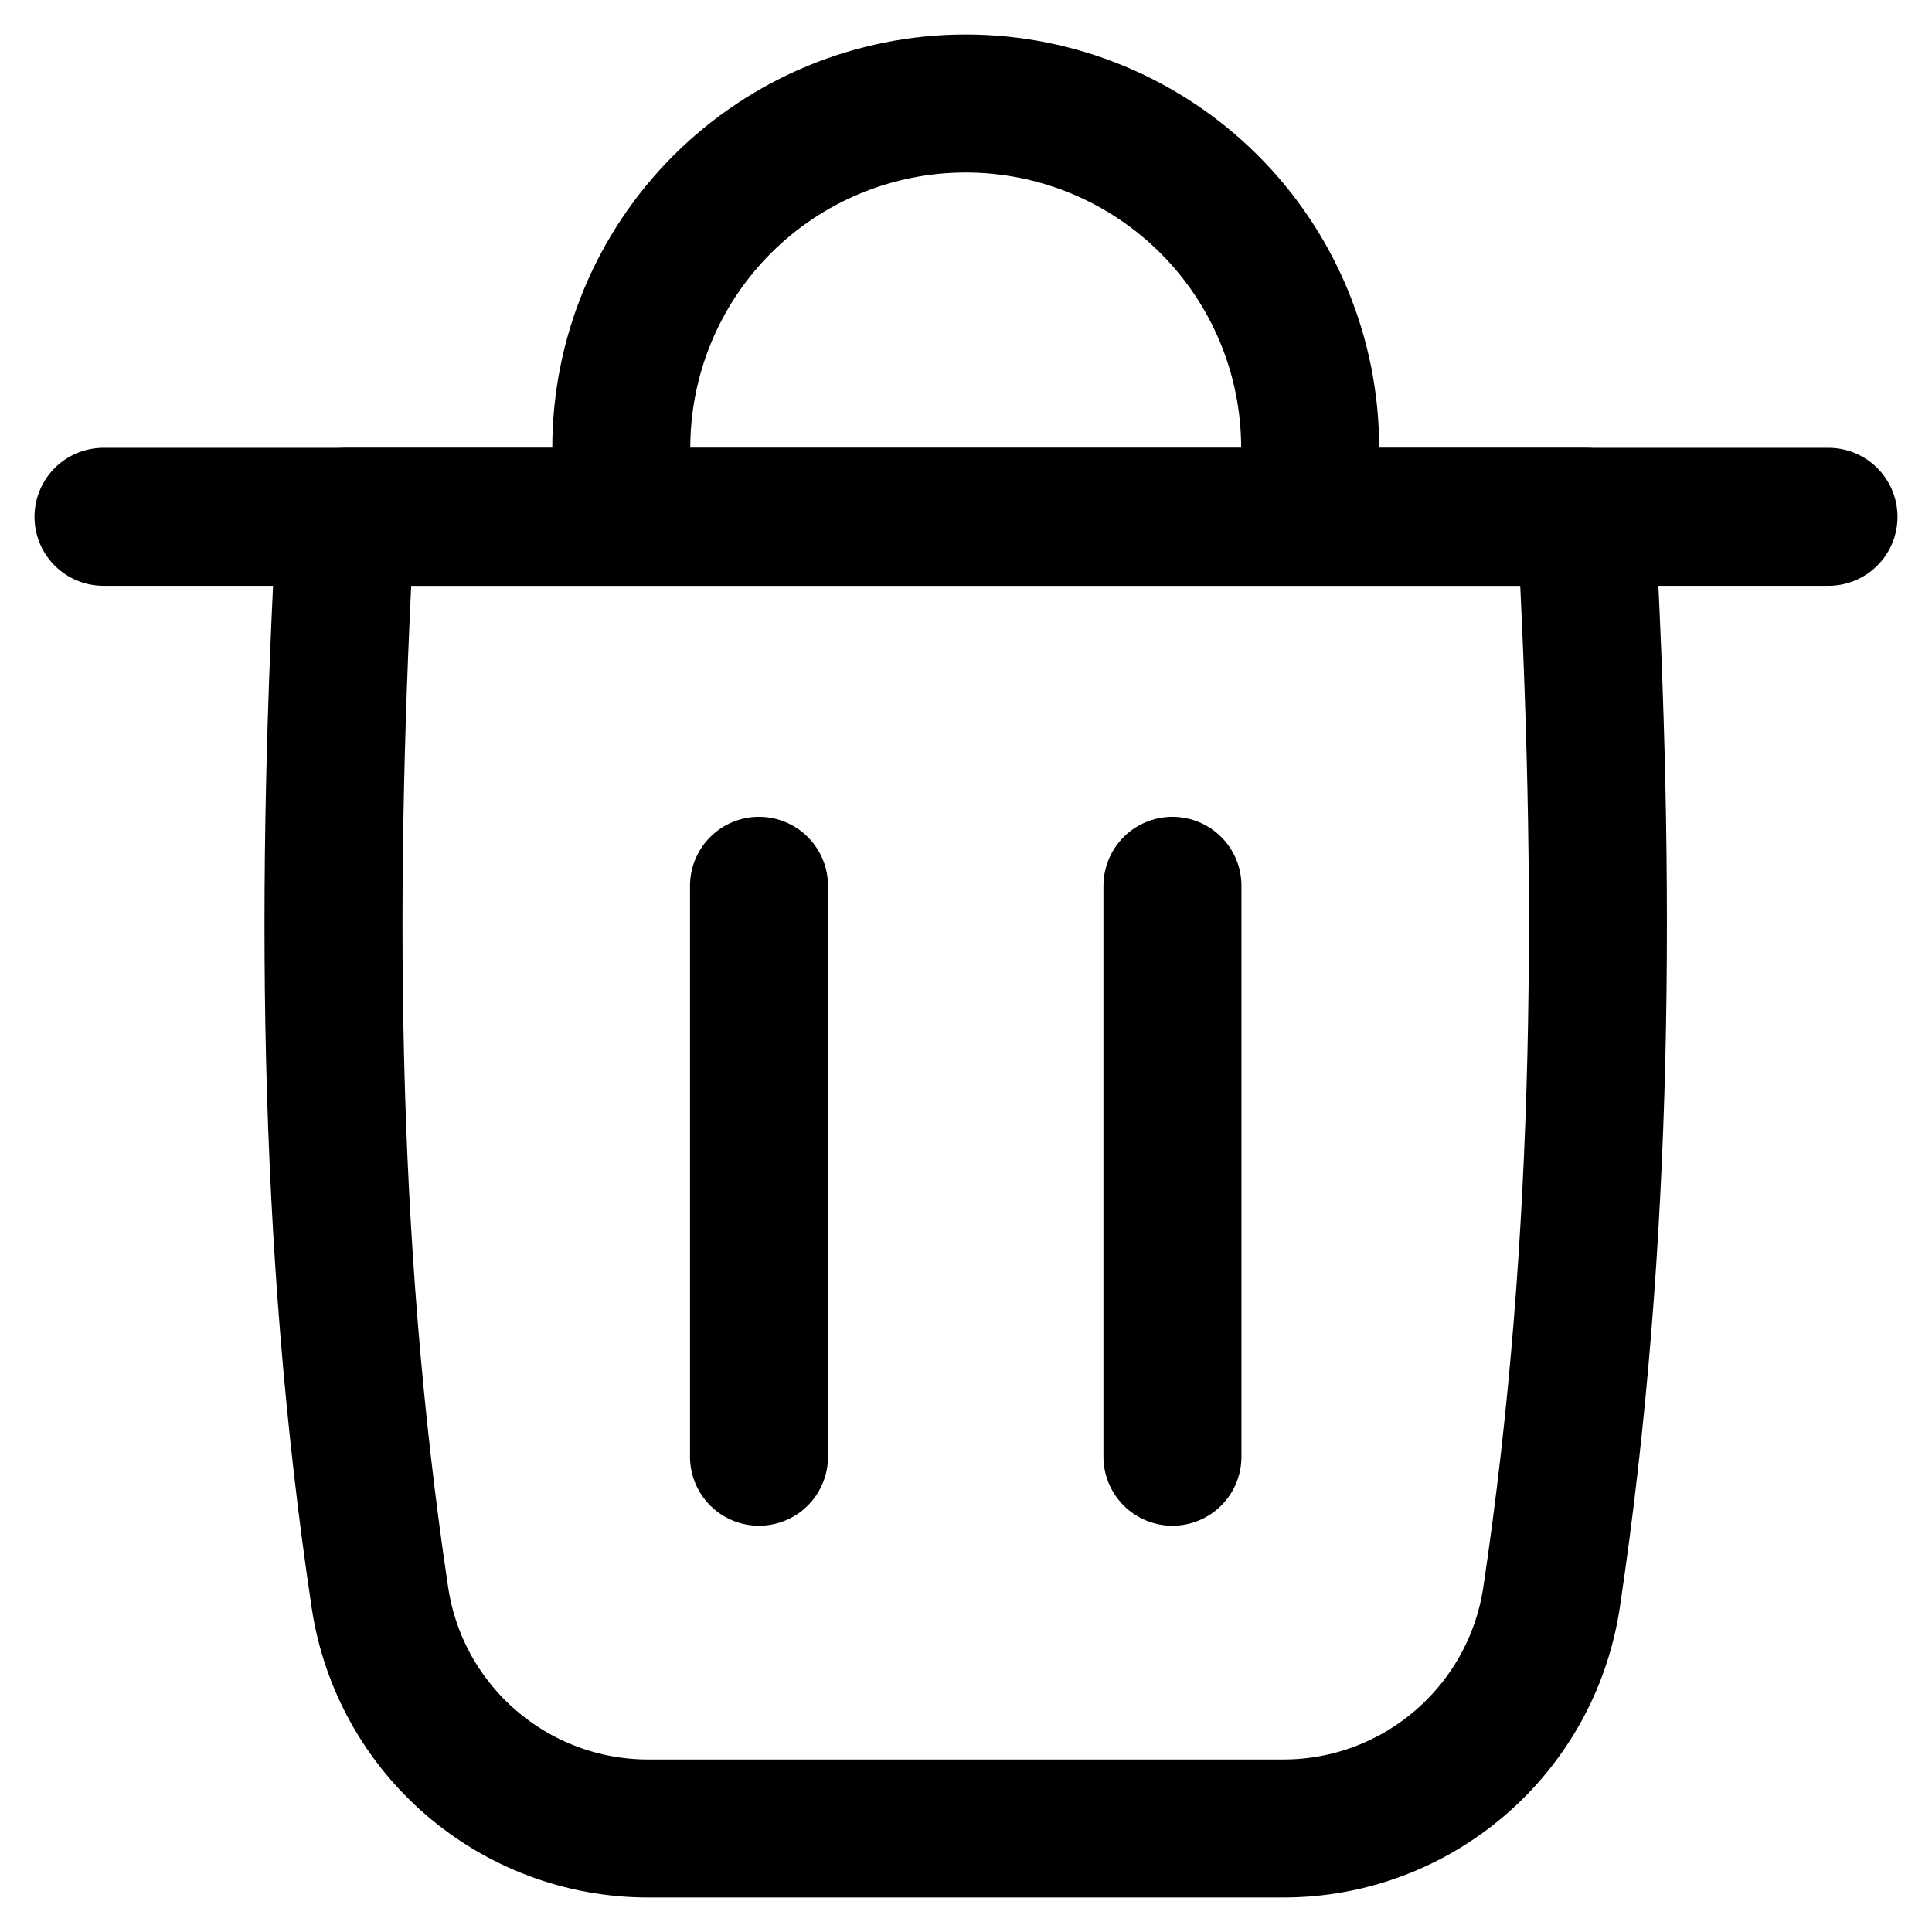
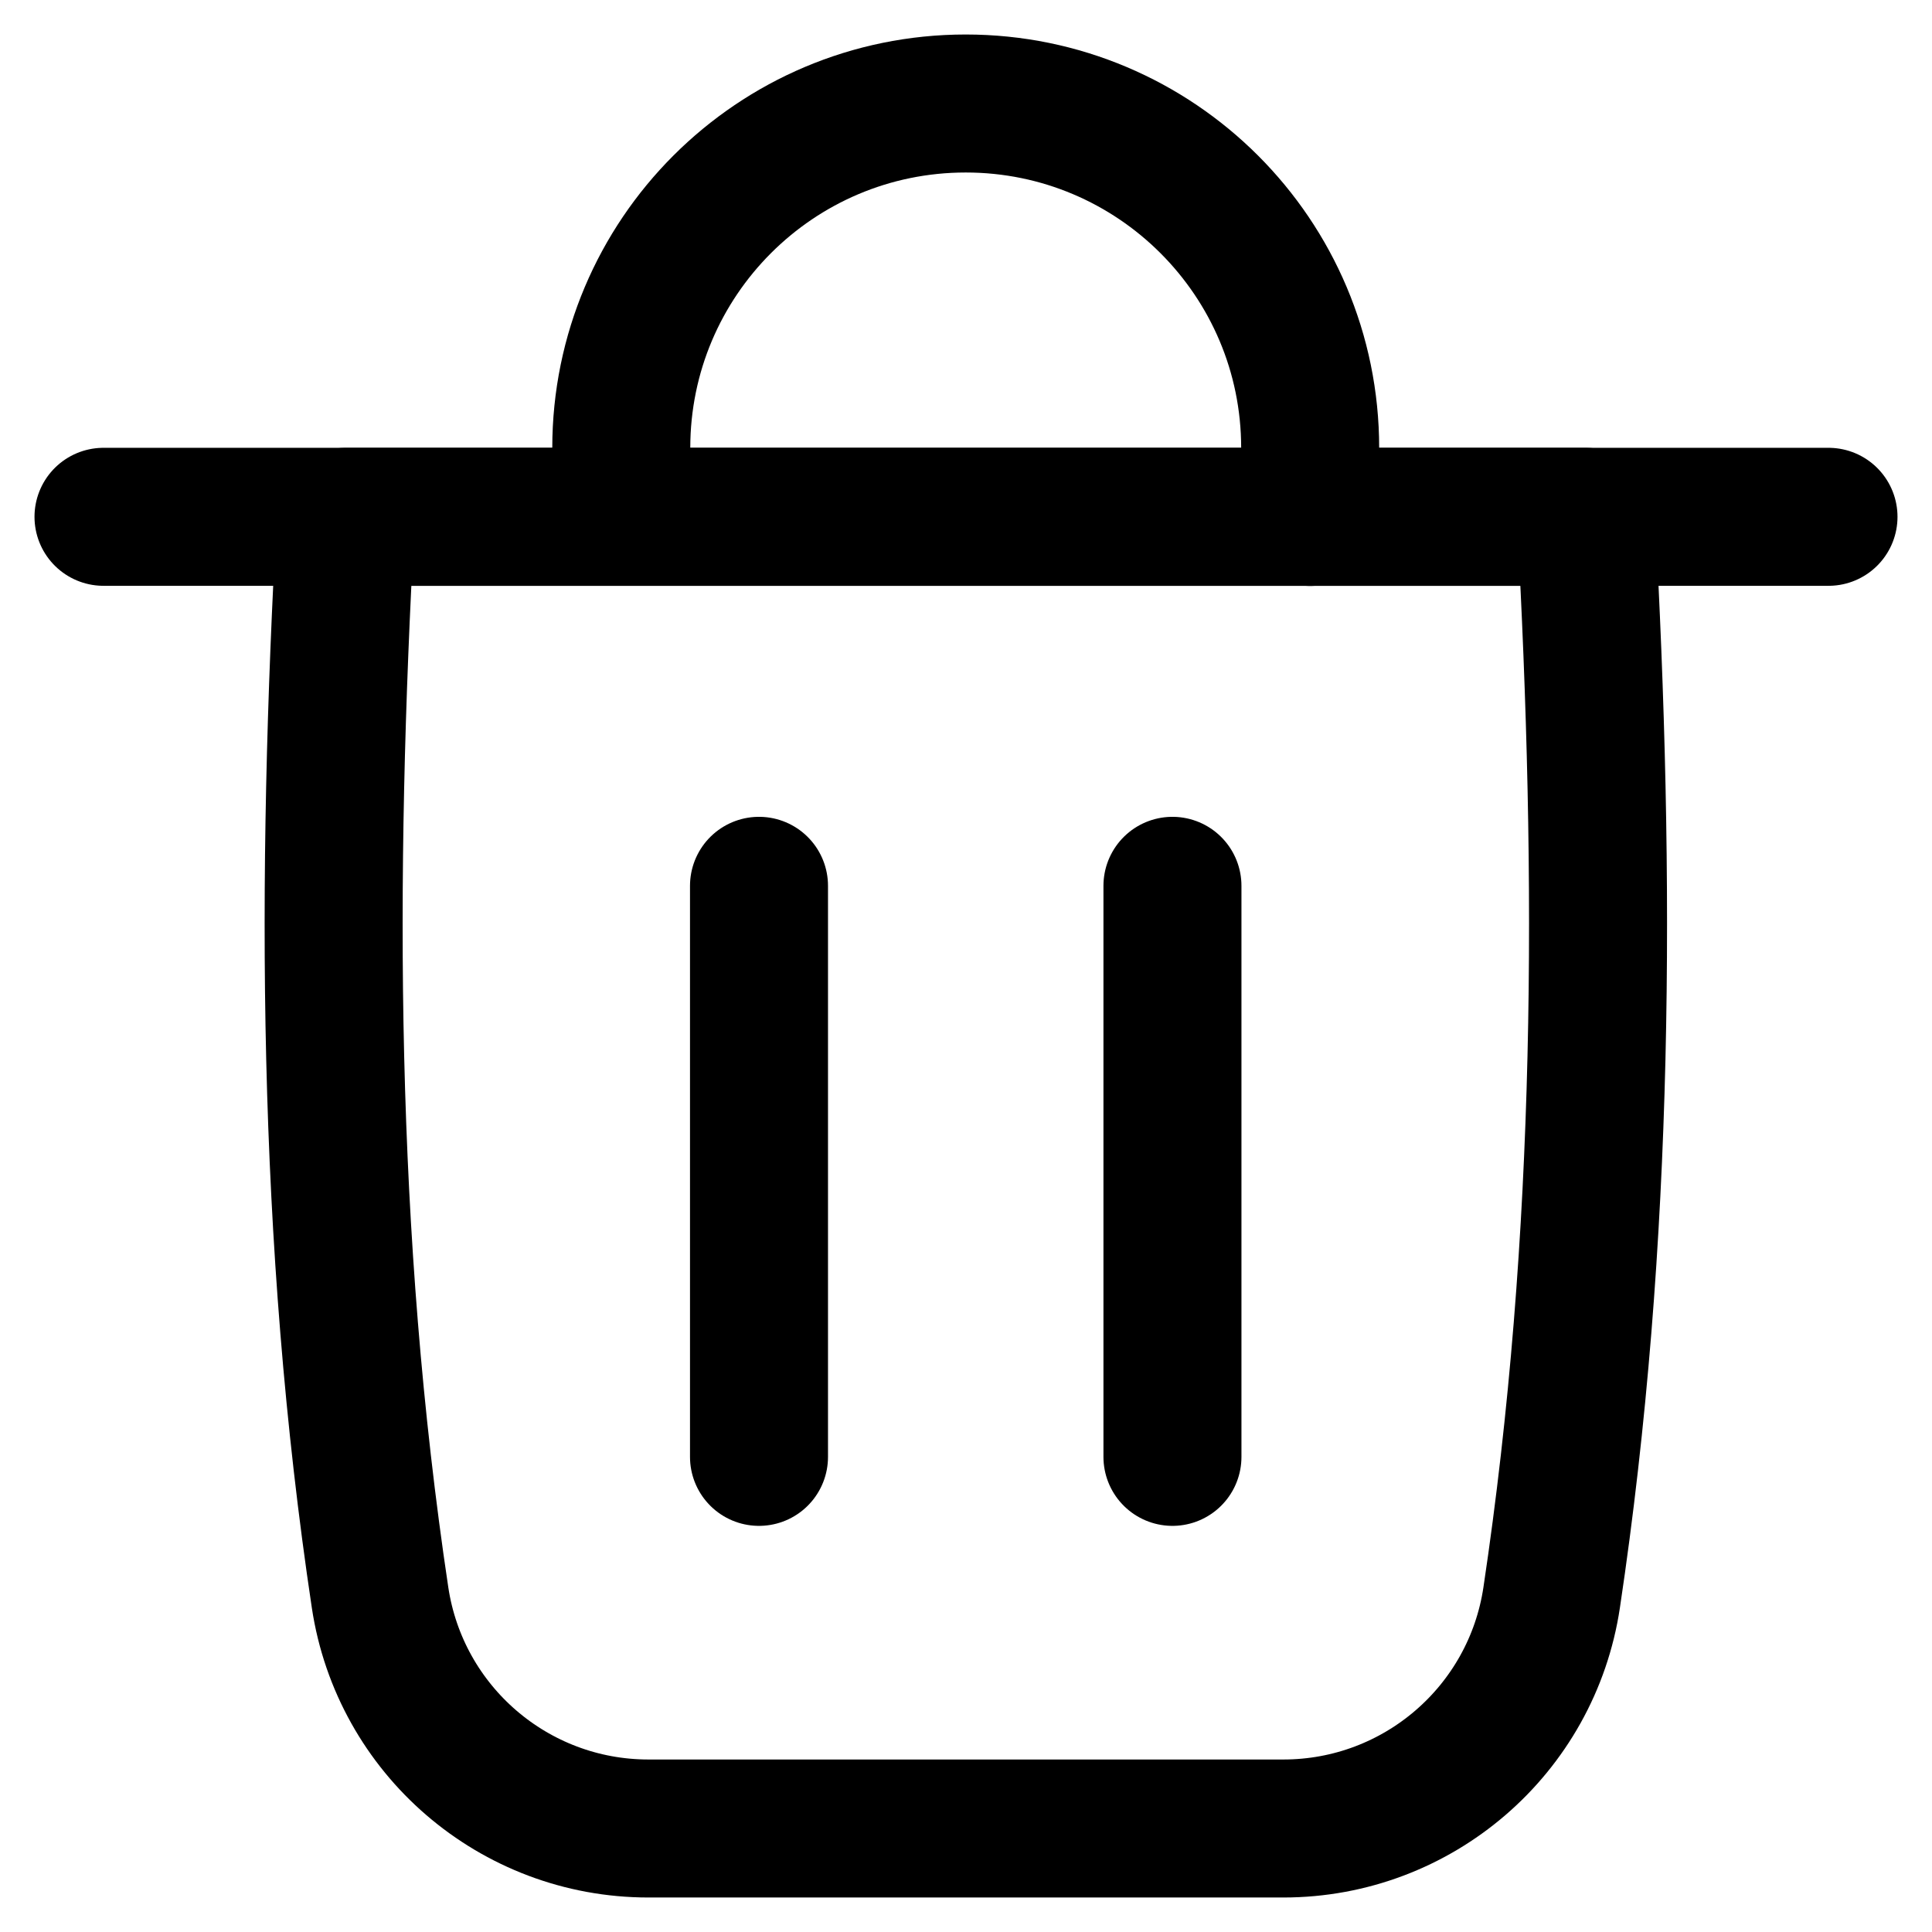
<svg xmlns="http://www.w3.org/2000/svg" fill="none" viewBox="0 0 14 14">
-   <path stroke="currentColor" stroke-linecap="round" d="M0.75 3.745H13.25" />
-   <path stroke="currentColor" stroke-linecap="round" stroke-linejoin="round" d="M11.491 3.745H2.505C2.36 6.368 2.362 8.97 2.753 11.576C2.897 12.538 3.724 13.25 4.697 13.25H9.299C10.272 13.25 11.098 12.538 11.243 11.576C11.633 8.97 11.636 6.368 11.491 3.745Z" />
-   <path stroke="currentColor" stroke-linecap="round" stroke-linejoin="round" d="M4.502 3.745V3.246C4.502 2.584 4.765 1.949 5.233 1.481C5.701 1.013 6.336 0.75 6.998 0.75C7.66 0.75 8.295 1.013 8.763 1.481C9.231 1.949 9.494 2.584 9.494 3.246V3.745" />
-   <path stroke="currentColor" stroke-linecap="round" stroke-linejoin="round" d="M5.5 6.419V10.556" />
-   <path stroke="currentColor" stroke-linecap="round" stroke-linejoin="round" d="M8.496 6.419V10.556" />
+   <path stroke="currentColor" stroke-linecap="round" d="M.75 3.745h12.5" />
+   <path stroke="currentColor" stroke-linecap="round" stroke-linejoin="round" d="M11.49 3.745H2.506c-.145 2.623-.143 5.225.248 7.831a1.966 1.966 0 0 0 1.944 1.674H9.3c.973 0 1.8-.712 1.944-1.674.39-2.606.393-5.208.248-7.83Z" />
+   <path stroke="currentColor" stroke-linecap="round" stroke-linejoin="round" d="M4.502 3.745v-.499a2.496 2.496 0 1 1 4.992 0v.5M5.5 6.419v4.138m2.996-4.138v4.138" />
</svg>
